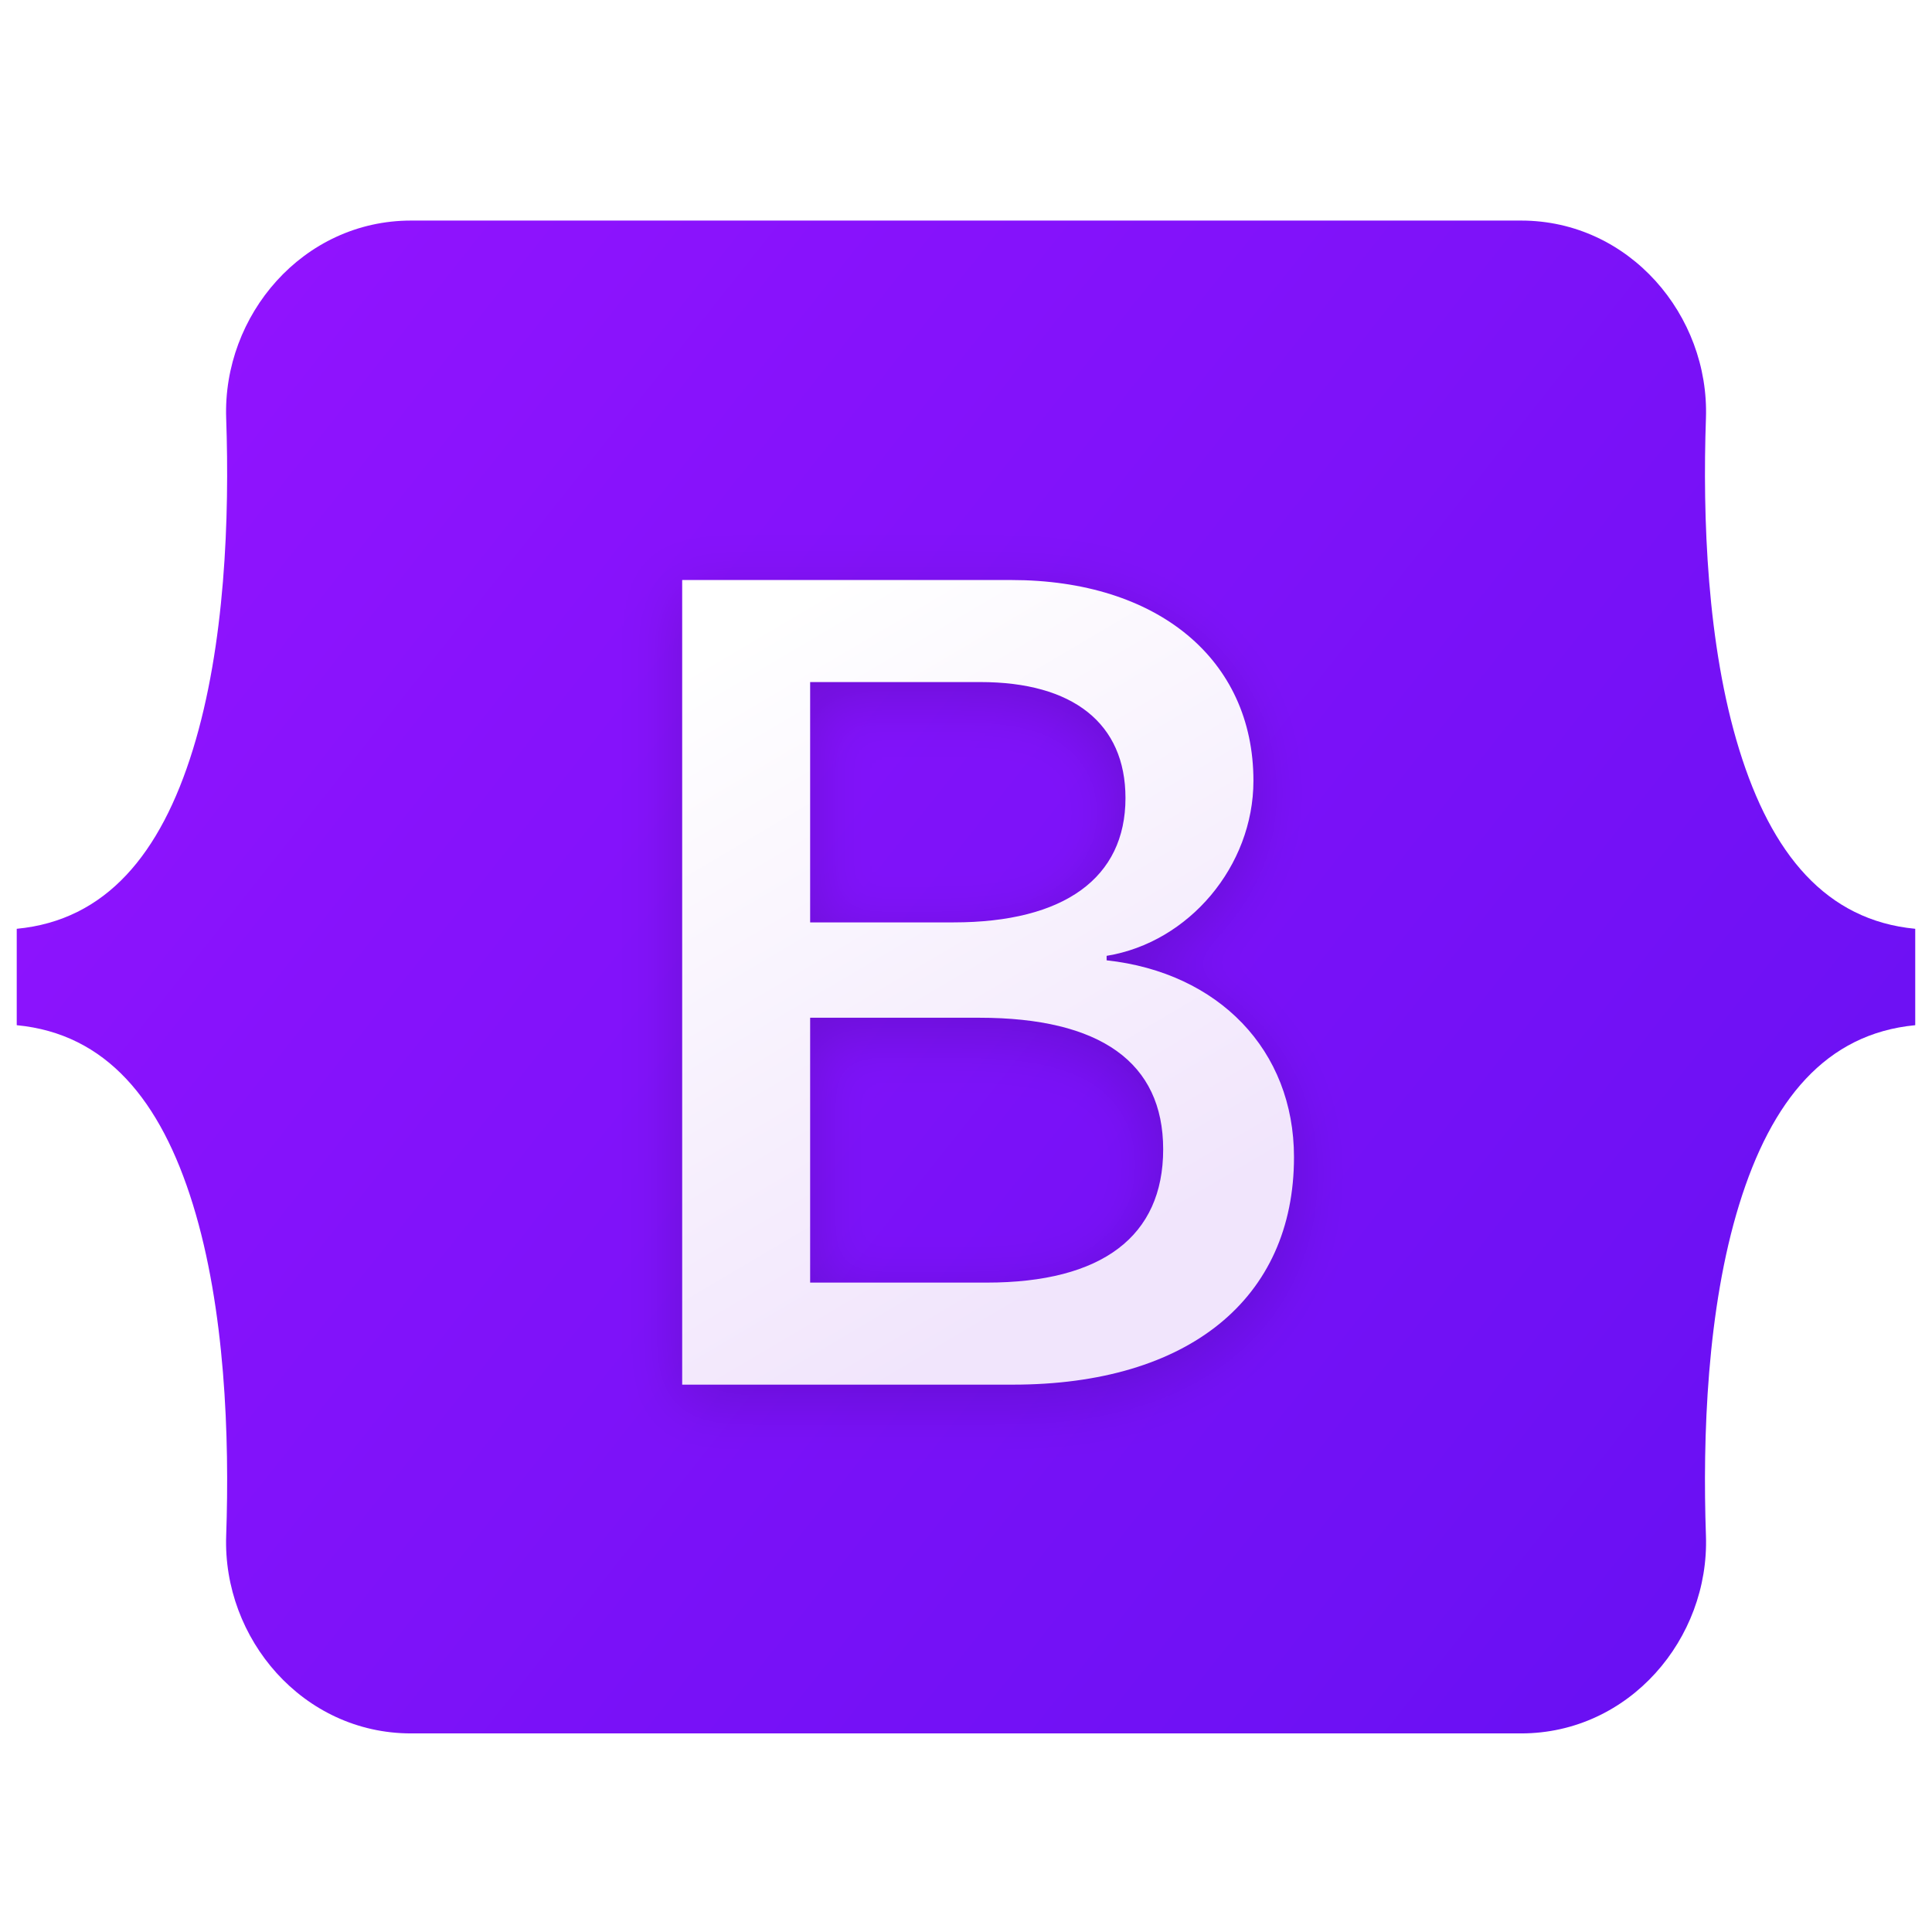
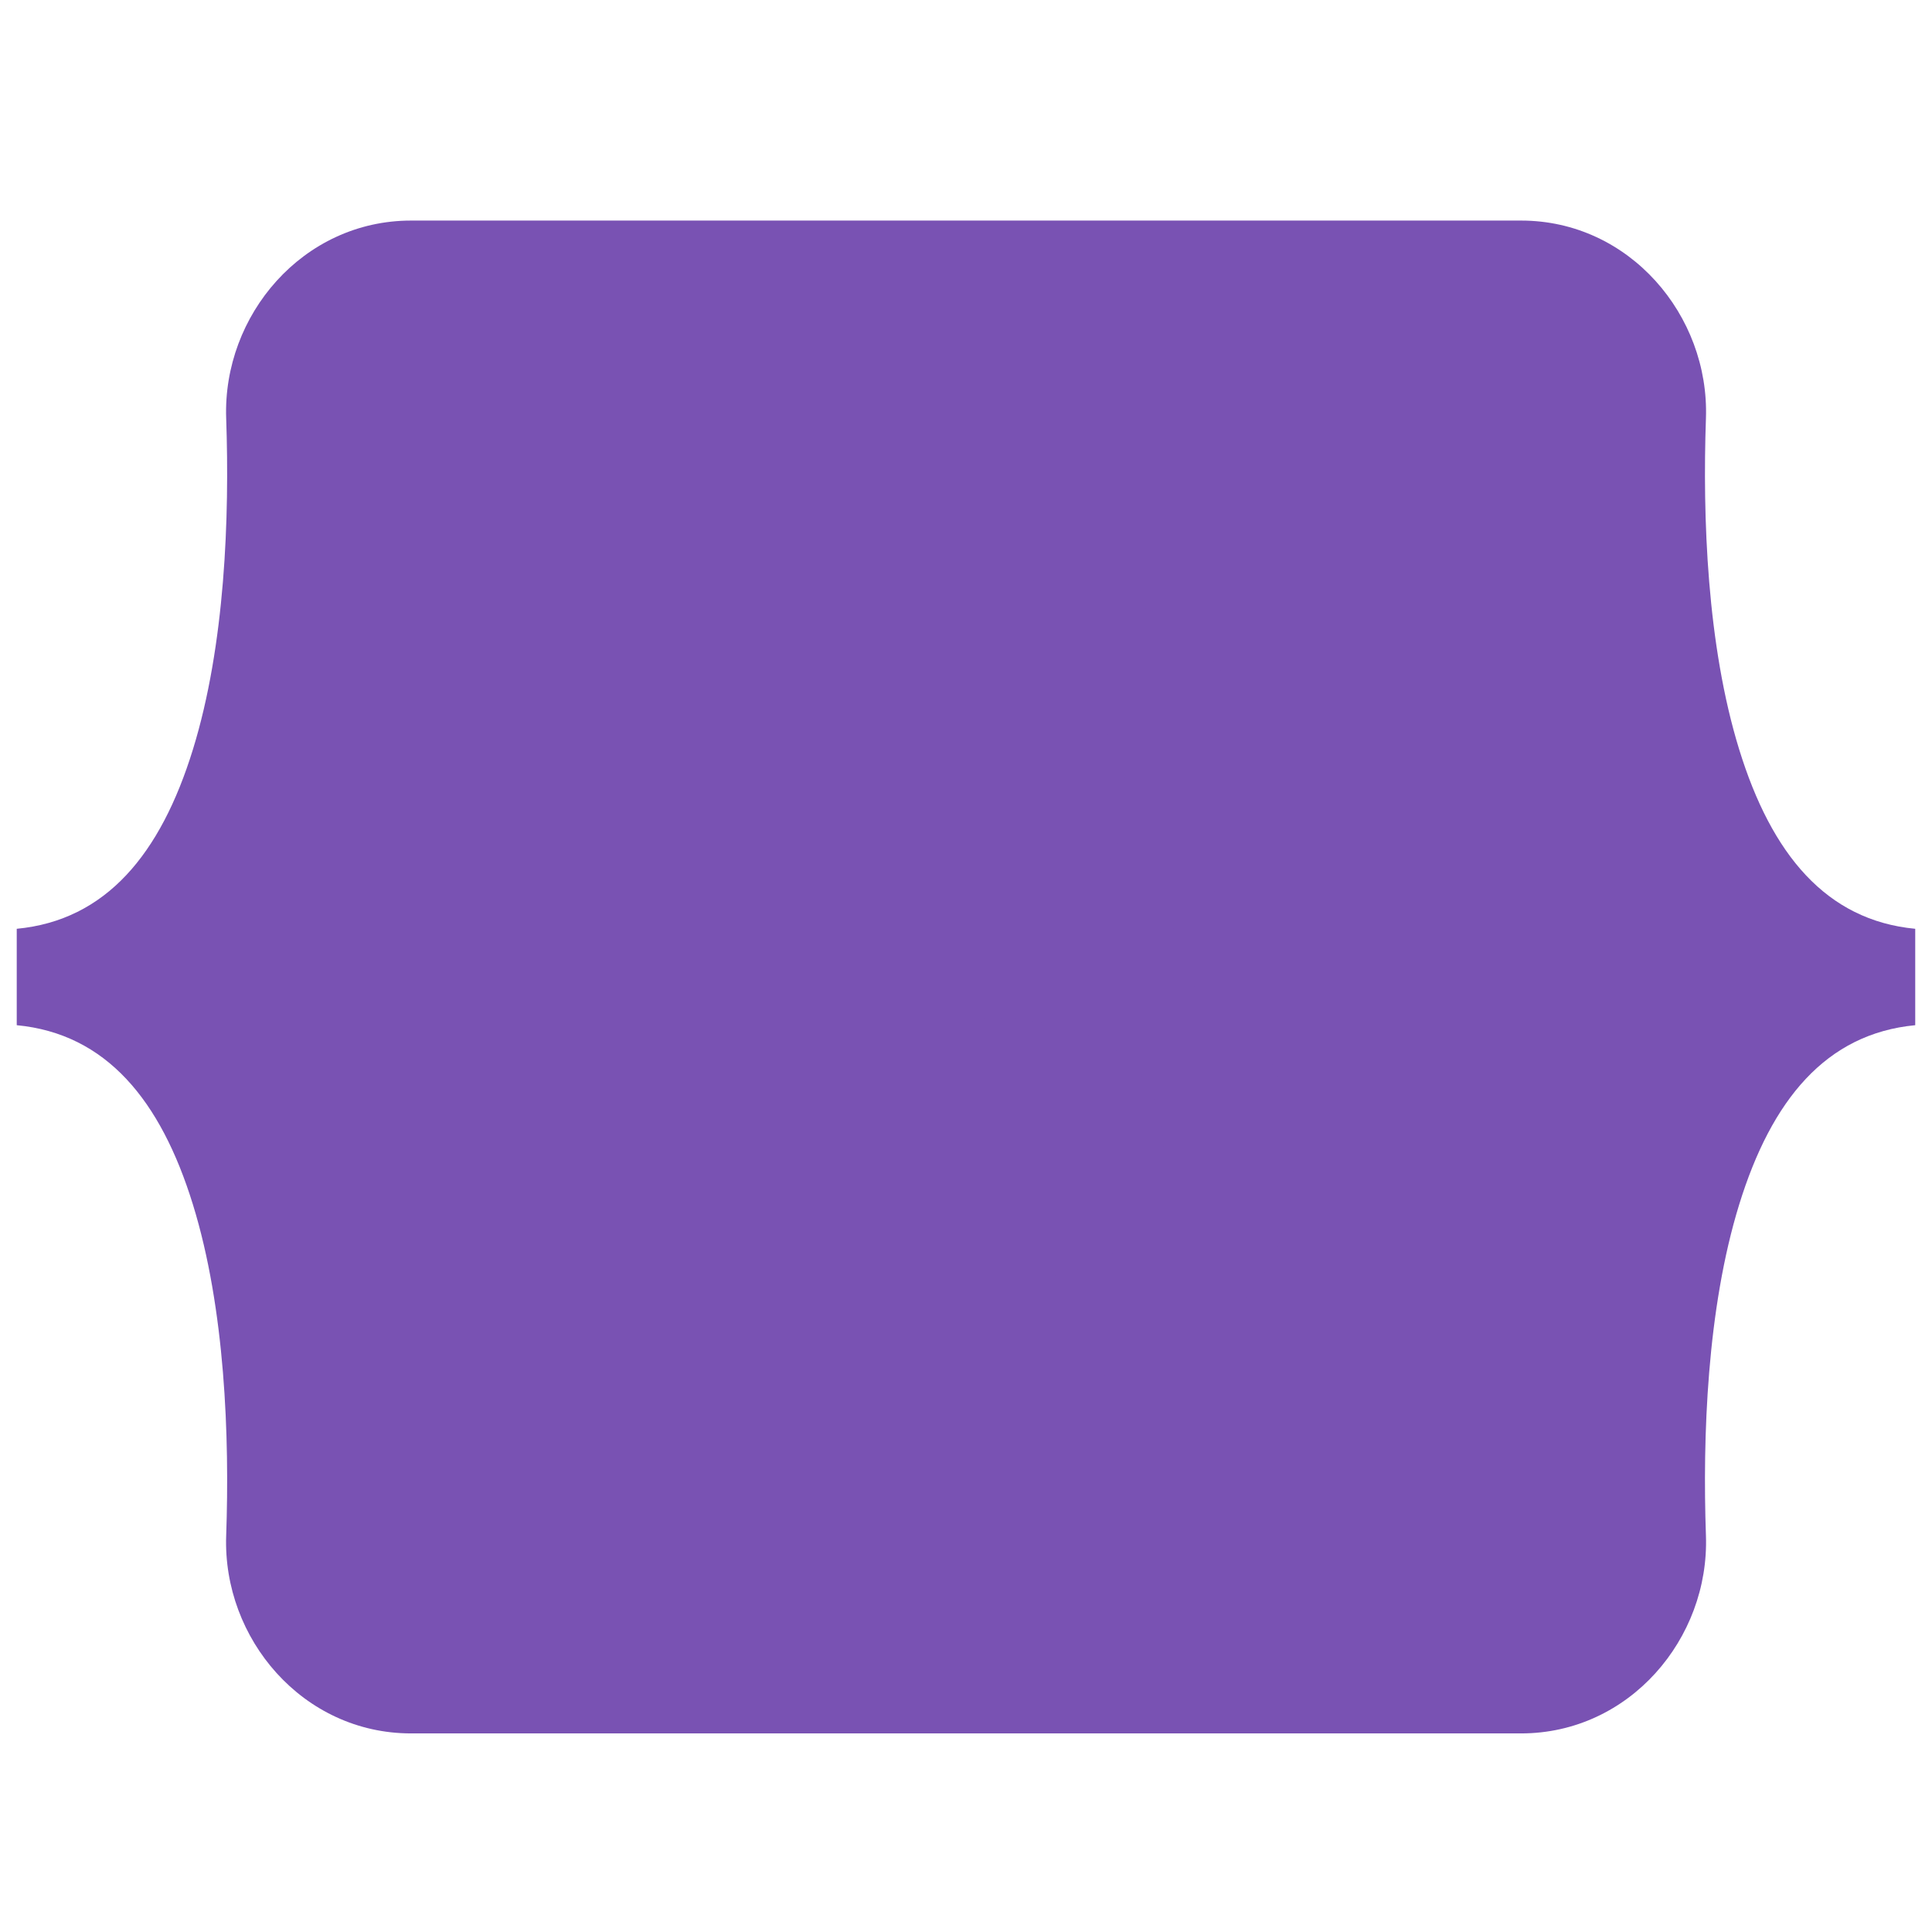
- <svg xmlns="http://www.w3.org/2000/svg" viewBox="0 0 128 128">
-   <defs>
-     <linearGradient id="a" x1="76.079" x2="523.48" y1="10.798" y2="365.95" gradientTransform="translate(1.11 14.613) scale(.24566)" gradientUnits="userSpaceOnUse">
-       <stop offset="0" stop-color="#9013fe" />
-       <stop offset="1" stop-color="#6610f2" />
-     </linearGradient>
-     <linearGradient id="b" x1="193.51" x2="293.51" y1="109.74" y2="278.87" gradientTransform="translate(0 52)" gradientUnits="userSpaceOnUse">
-       <stop offset="0" stop-color="#fff" />
-       <stop offset="1" stop-color="#f1e5fc" />
-     </linearGradient>
-     <filter id="c" width="197" height="249" x="161.9" y="135.46" color-interpolation-filters="sRGB" filterUnits="userSpaceOnUse">
-       <feFlood flood-opacity="0" result="BackgroundImageFix" />
-       <feColorMatrix in="SourceAlpha" values="0 0 0 0 0 0 0 0 0 0 0 0 0 0 0 0 0 0 127 0" />
-       <feOffset dy="4" />
-       <feGaussianBlur stdDeviation="8" />
-       <feColorMatrix values="0 0 0 0 0 0 0 0 0 0 0 0 0 0 0 0 0 0 0.15 0" />
-       <feBlend in2="BackgroundImageFix" result="effect1_dropShadow" />
-       <feBlend in="SourceGraphic" in2="effect1_dropShadow" result="shape" />
-     </filter>
-   </defs>
-   <path fill="url(#a)" d="M14.985 27.712c-.237-6.815 5.072-13.099 12.249-13.099h73.54c7.177 0 12.486 6.284 12.249 13.099-.228 6.546.068 15.026 2.202 21.94 2.141 6.936 5.751 11.319 11.664 11.883v6.387c-5.913.564-9.523 4.947-11.664 11.883-2.134 6.914-2.43 15.394-2.202 21.94.237 6.815-5.072 13.098-12.249 13.098h-73.54c-7.177 0-12.486-6.284-12.249-13.098.228-6.546-.068-15.026-2.203-21.94-2.14-6.935-5.76-11.319-11.673-11.883v-6.387c5.913-.563 9.533-4.947 11.673-11.883 2.135-6.914 2.43-15.394 2.203-21.94z" />
-   <path fill="url(#b)" d="M267.1 364.46c47.297 0 75.798-23.158 75.798-61.355 0-28.873-20.336-49.776-50.532-53.085v-1.203c22.185-3.609 39.594-24.211 39.594-47.219 0-32.783-25.882-54.138-65.322-54.138h-88.74v217zm-54.692-189.48h45.911c24.958 0 39.131 11.128 39.131 31.279 0 21.505-16.484 33.535-46.372 33.535h-38.67zm0 161.96v-71.431h45.602c32.661 0 49.608 12.03 49.608 35.49 0 23.459-16.484 35.941-47.605 35.941z" filter="url(#c)" transform="translate(1.494 2.203) scale(.24566)" />
+ <svg xmlns="http://www.w3.org/2000/svg" viewBox="0 0 128 128" fill="#7952B3">
+   <path d="M14.985 27.712c-.237-6.815 5.072-13.099 12.249-13.099h73.54c7.177 0 12.486 6.284 12.249 13.099-.228 6.546.068 15.026 2.202 21.94 2.141 6.936 5.751 11.319 11.664 11.883v6.387c-5.913.564-9.523 4.947-11.664 11.883-2.134 6.914-2.43 15.394-2.202 21.94.237 6.815-5.072 13.098-12.249 13.098h-73.54c-7.177 0-12.486-6.284-12.249-13.098.228-6.546-.068-15.026-2.203-21.94-2.14-6.935-5.76-11.319-11.673-11.883v-6.387c5.913-.563 9.533-4.947 11.673-11.883 2.135-6.914 2.43-15.394 2.203-21.94z" />
+   <path d="M267.1 364.46c47.297 0 75.798-23.158 75.798-61.355 0-28.873-20.336-49.776-50.532-53.085v-1.203c22.185-3.609 39.594-24.211 39.594-47.219 0-32.783-25.882-54.138-65.322-54.138h-88.74v217zm-54.692-189.48h45.911c24.958 0 39.131 11.128 39.131 31.279 0 21.505-16.484 33.535-46.372 33.535h-38.67zm0 161.96v-71.431h45.602c32.661 0 49.608 12.03 49.608 35.49 0 23.459-16.484 35.941-47.605 35.941z" transform="translate(1.494 2.203) scale(.24566)" />
</svg>
